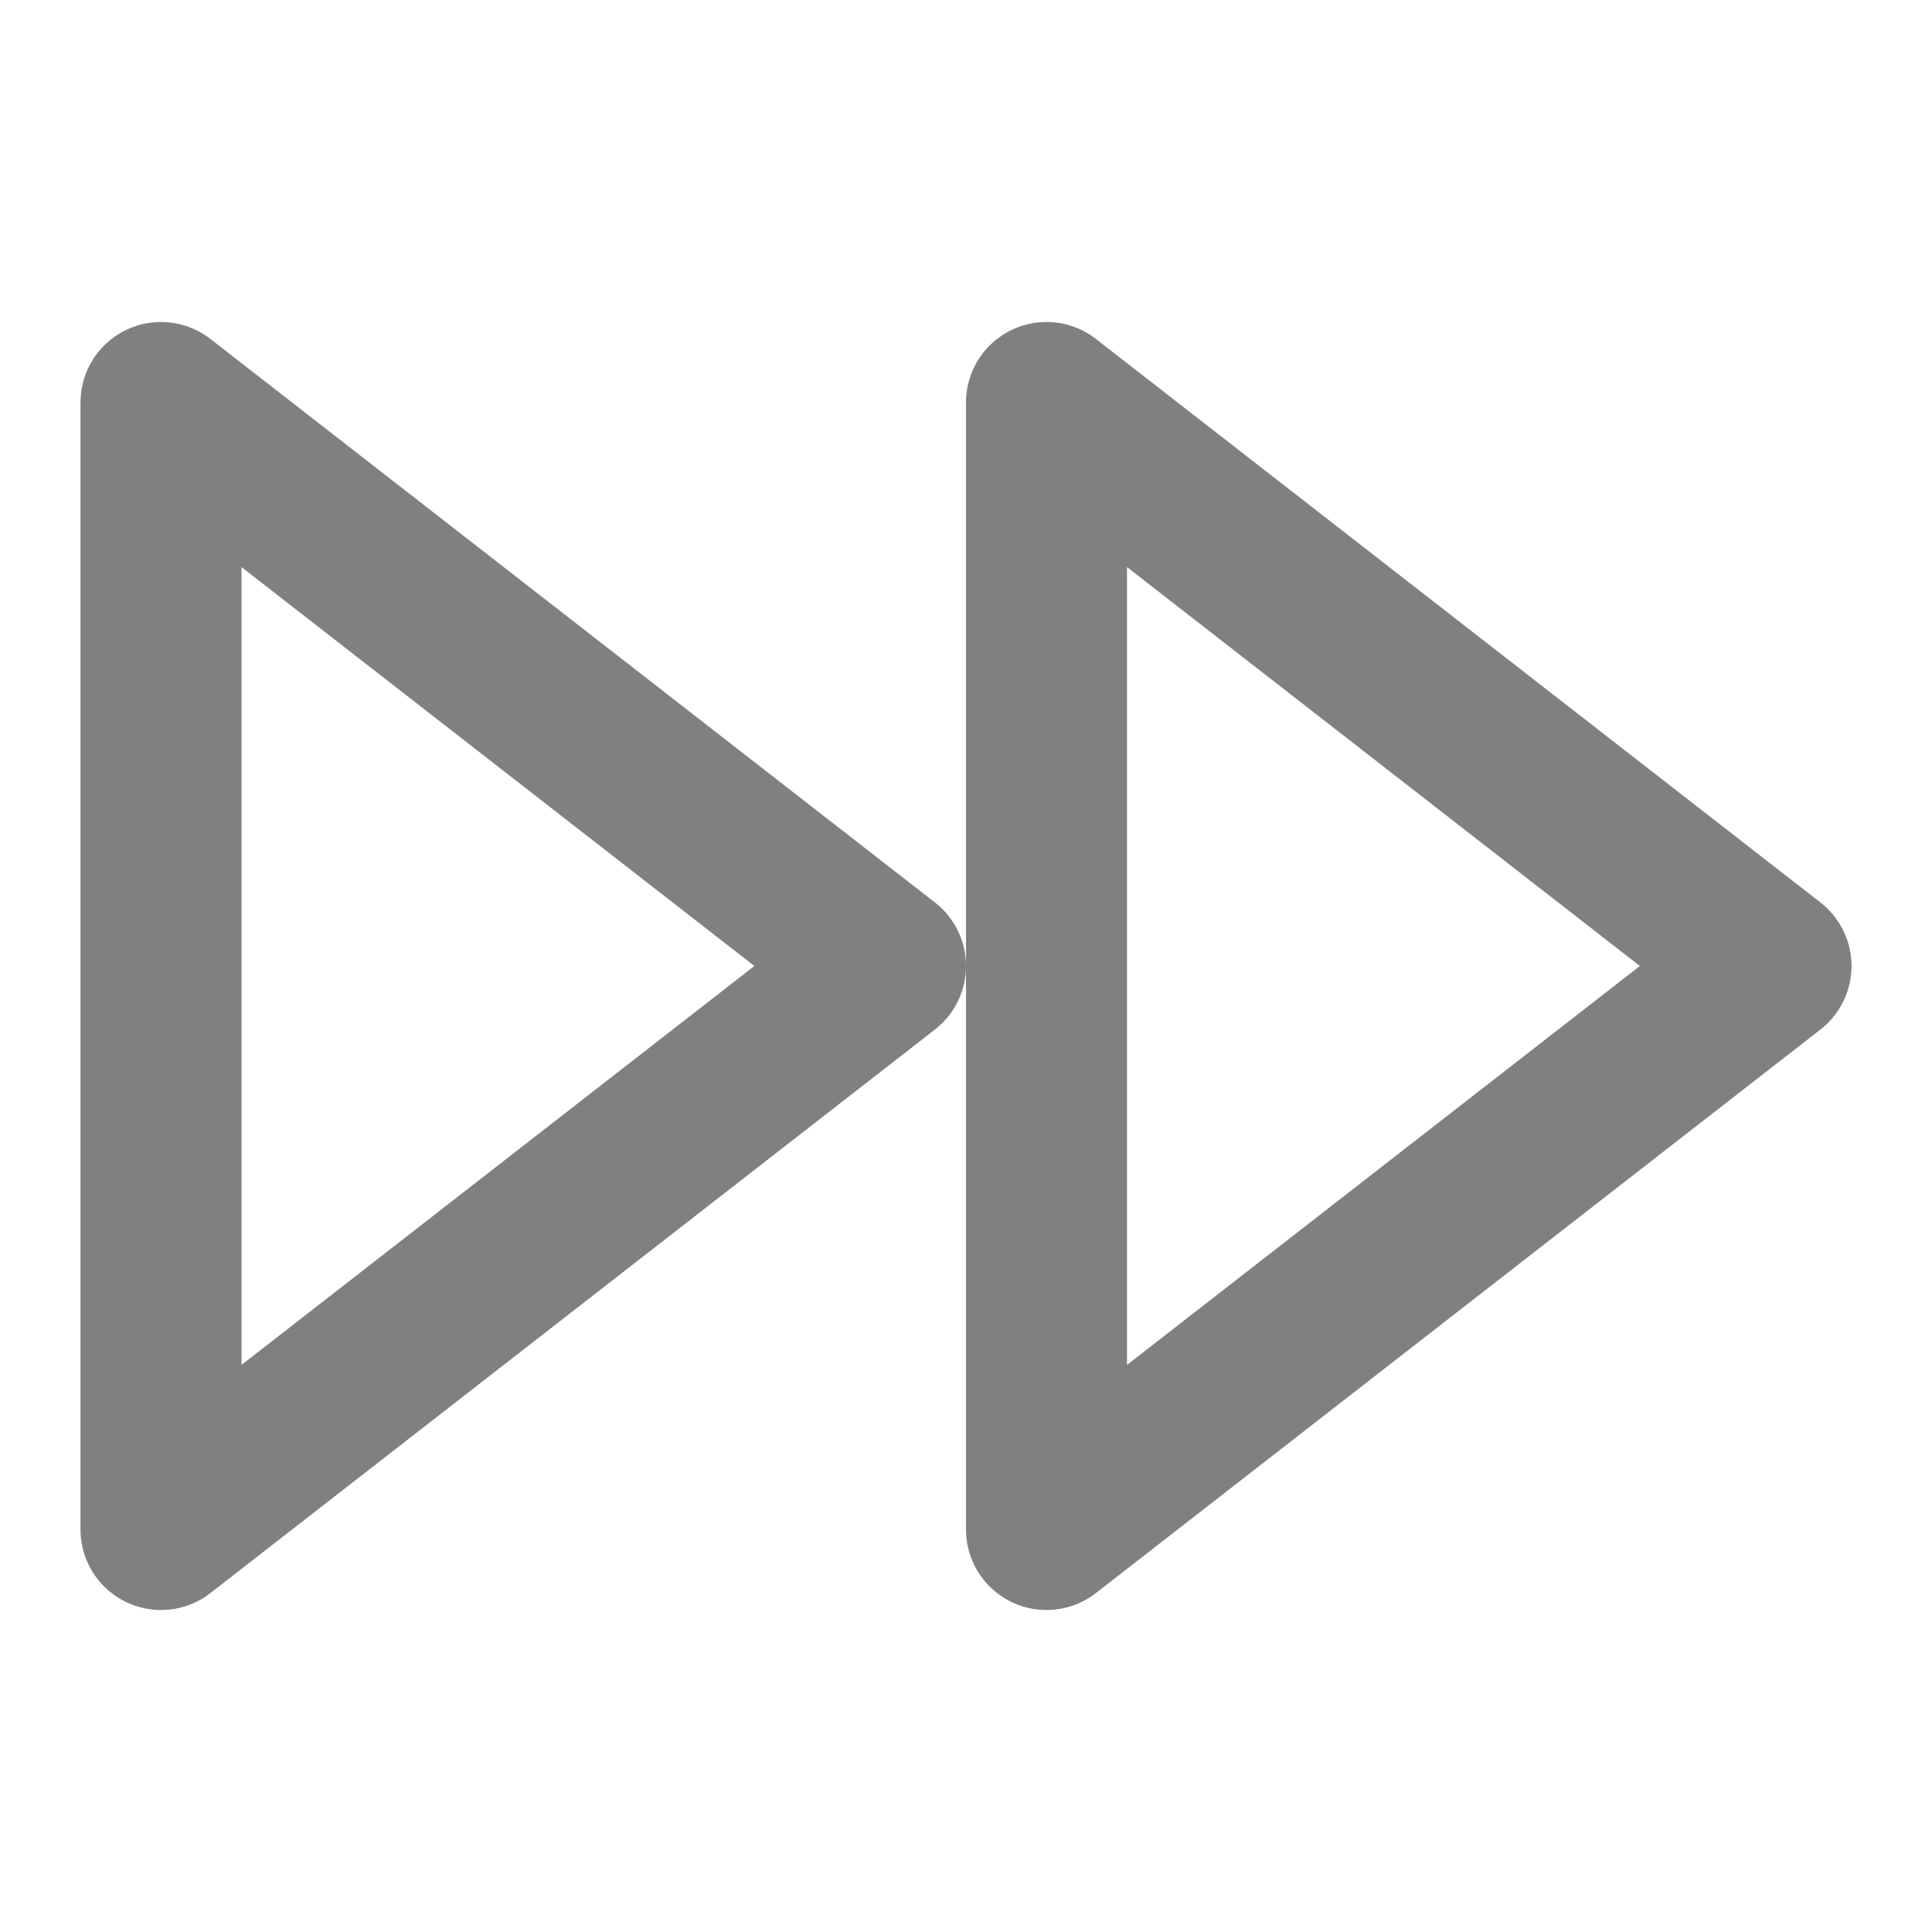
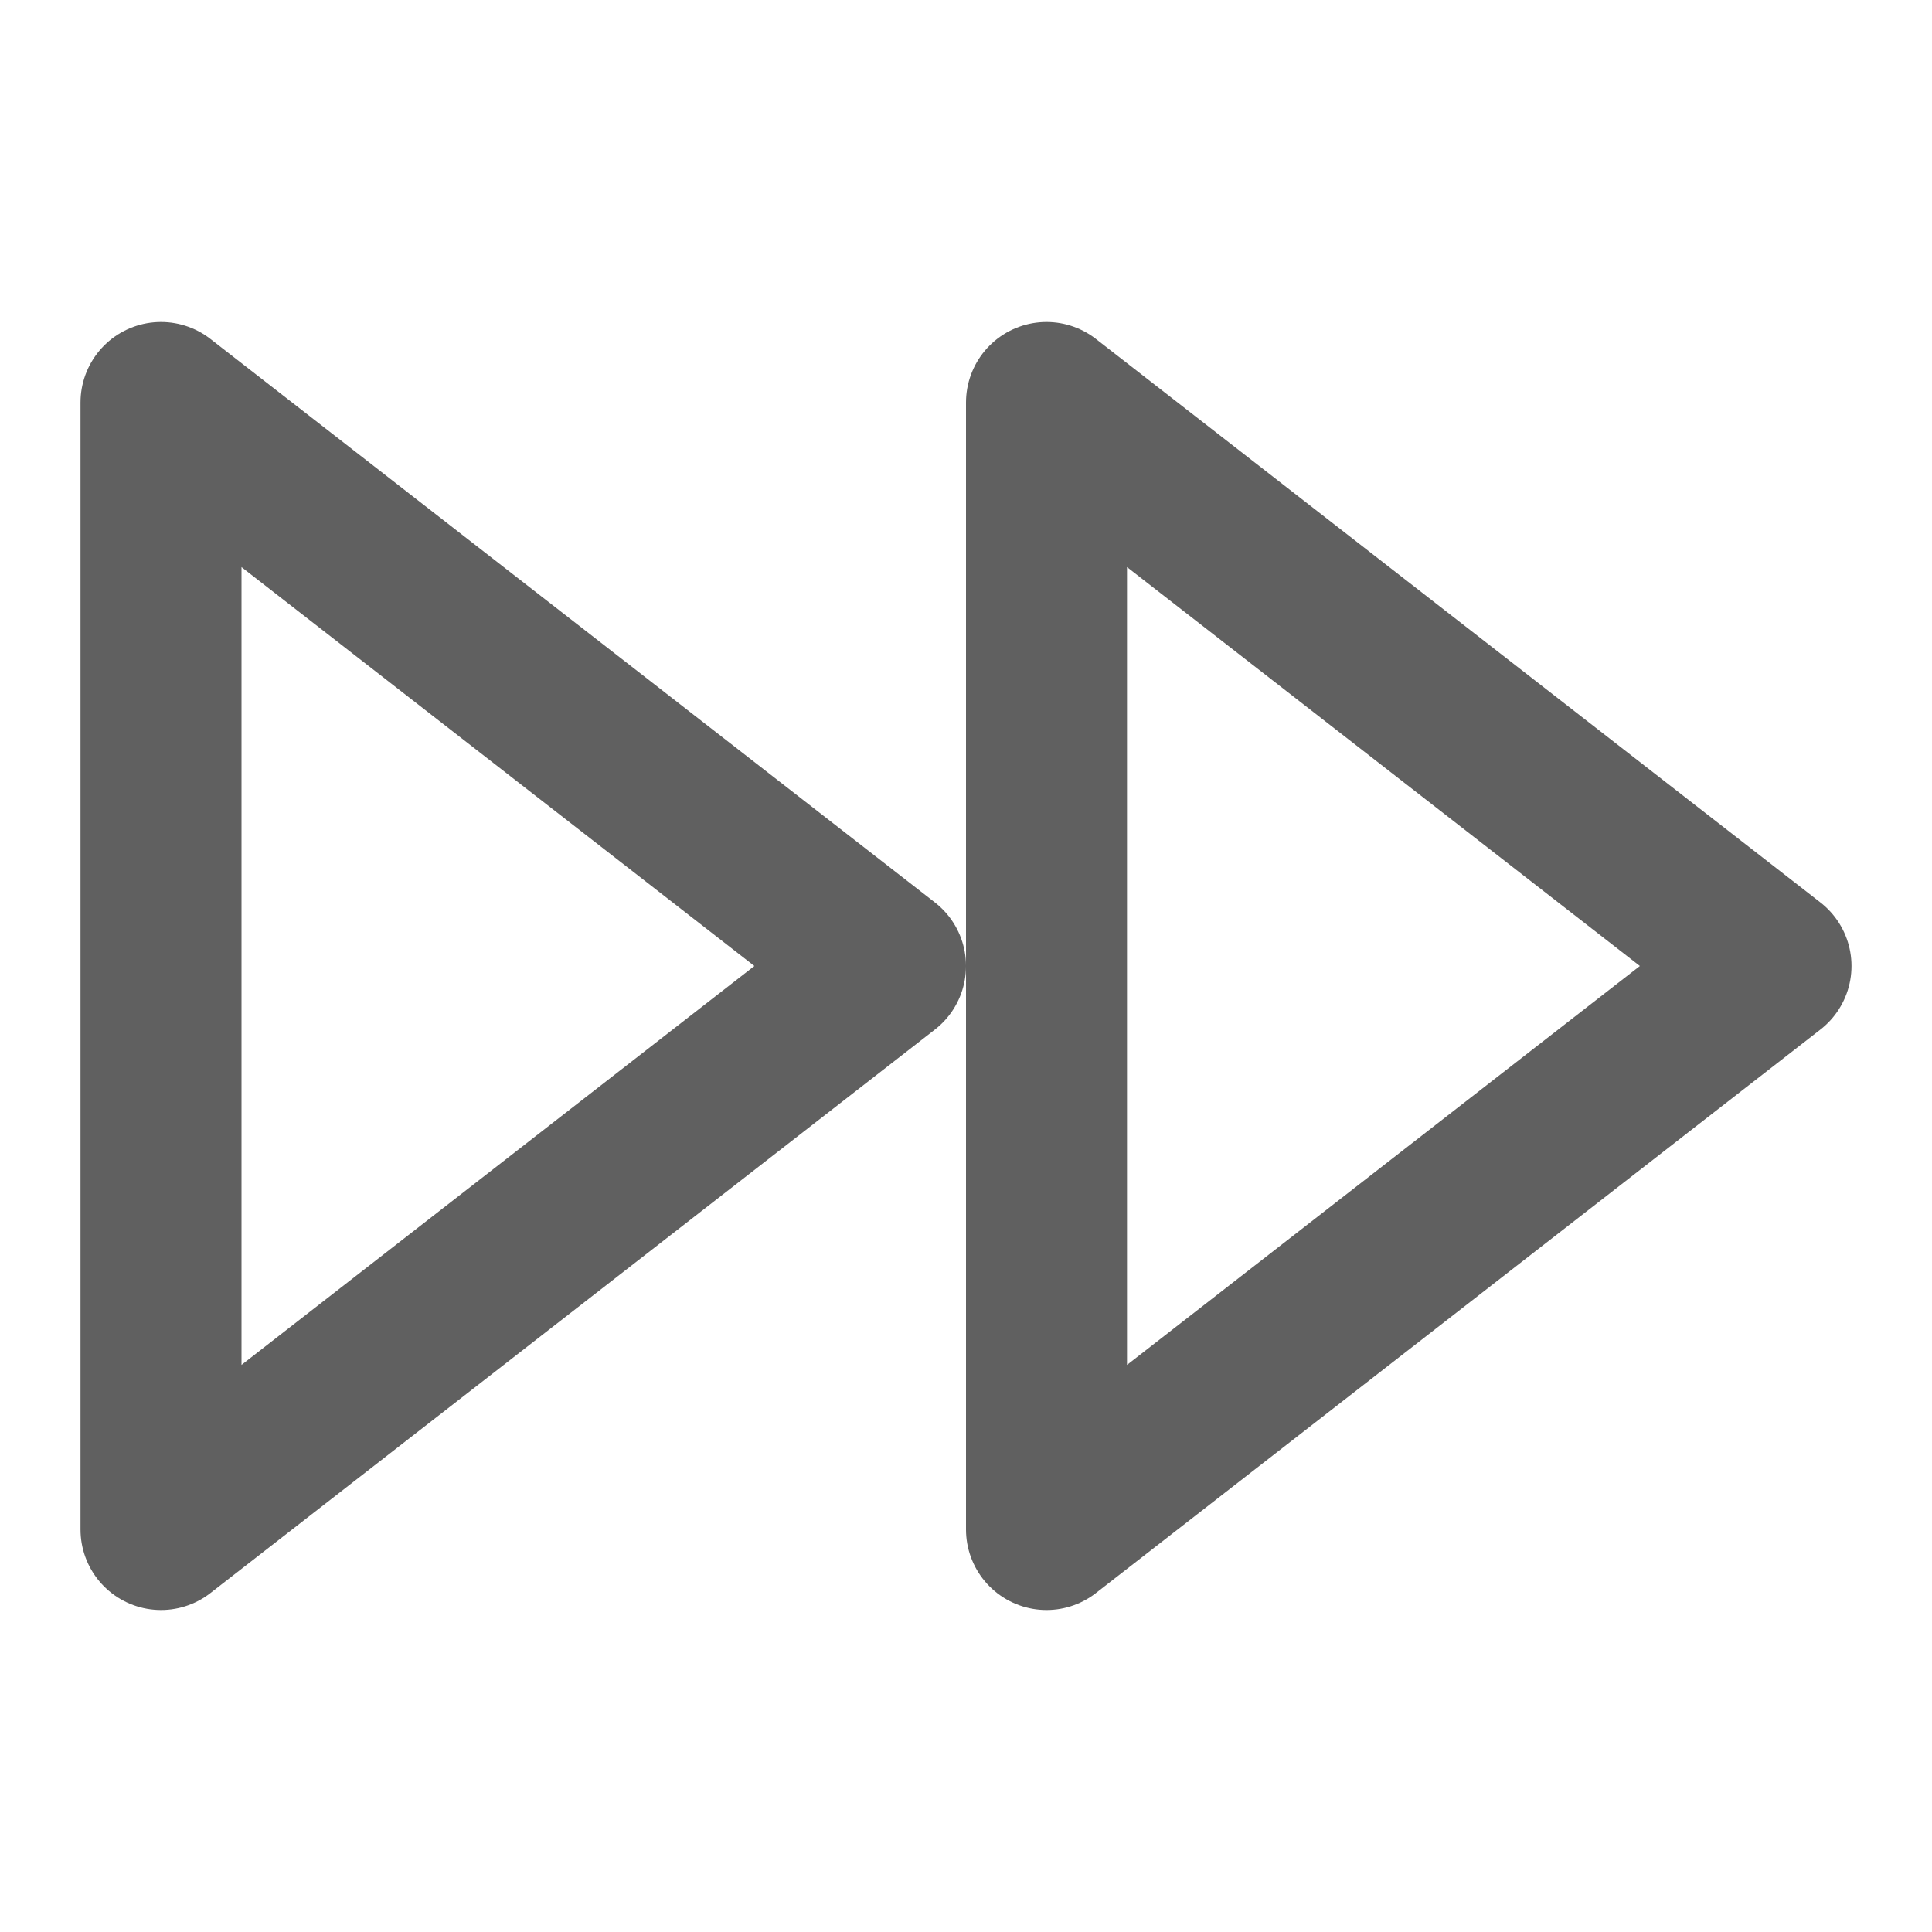
- <svg xmlns="http://www.w3.org/2000/svg" id="svg1143" version="1.1" class="feather feather-fast-forward" stroke-linejoin="round" stroke-linecap="round" stroke-width="2" stroke="currentColor" fill="none" viewBox="0 0 24 24" height="24" width="24">
-   <defs id="defs1147" />
-   <polygon style="stroke:#808080" id="polygon1139" points="13 19 22 12 13 5 13 19" />
-   <polygon style="stroke:#808080" id="polygon1141" points="2 19 11 12 2 5 2 19" />
+ <svg xmlns="http://www.w3.org/2000/svg" width="20" height="20" viewBox="0 0 24 24" fill="none" stroke="#606060" stroke-width="2" stroke-linecap="round" stroke-linejoin="round" class="feather feather-fast-forward">
+   <polygon points="13 19 22 12 13 5 13 19" />
+   <polygon points="2 19 11 12 2 5 2 19" />
</svg>
